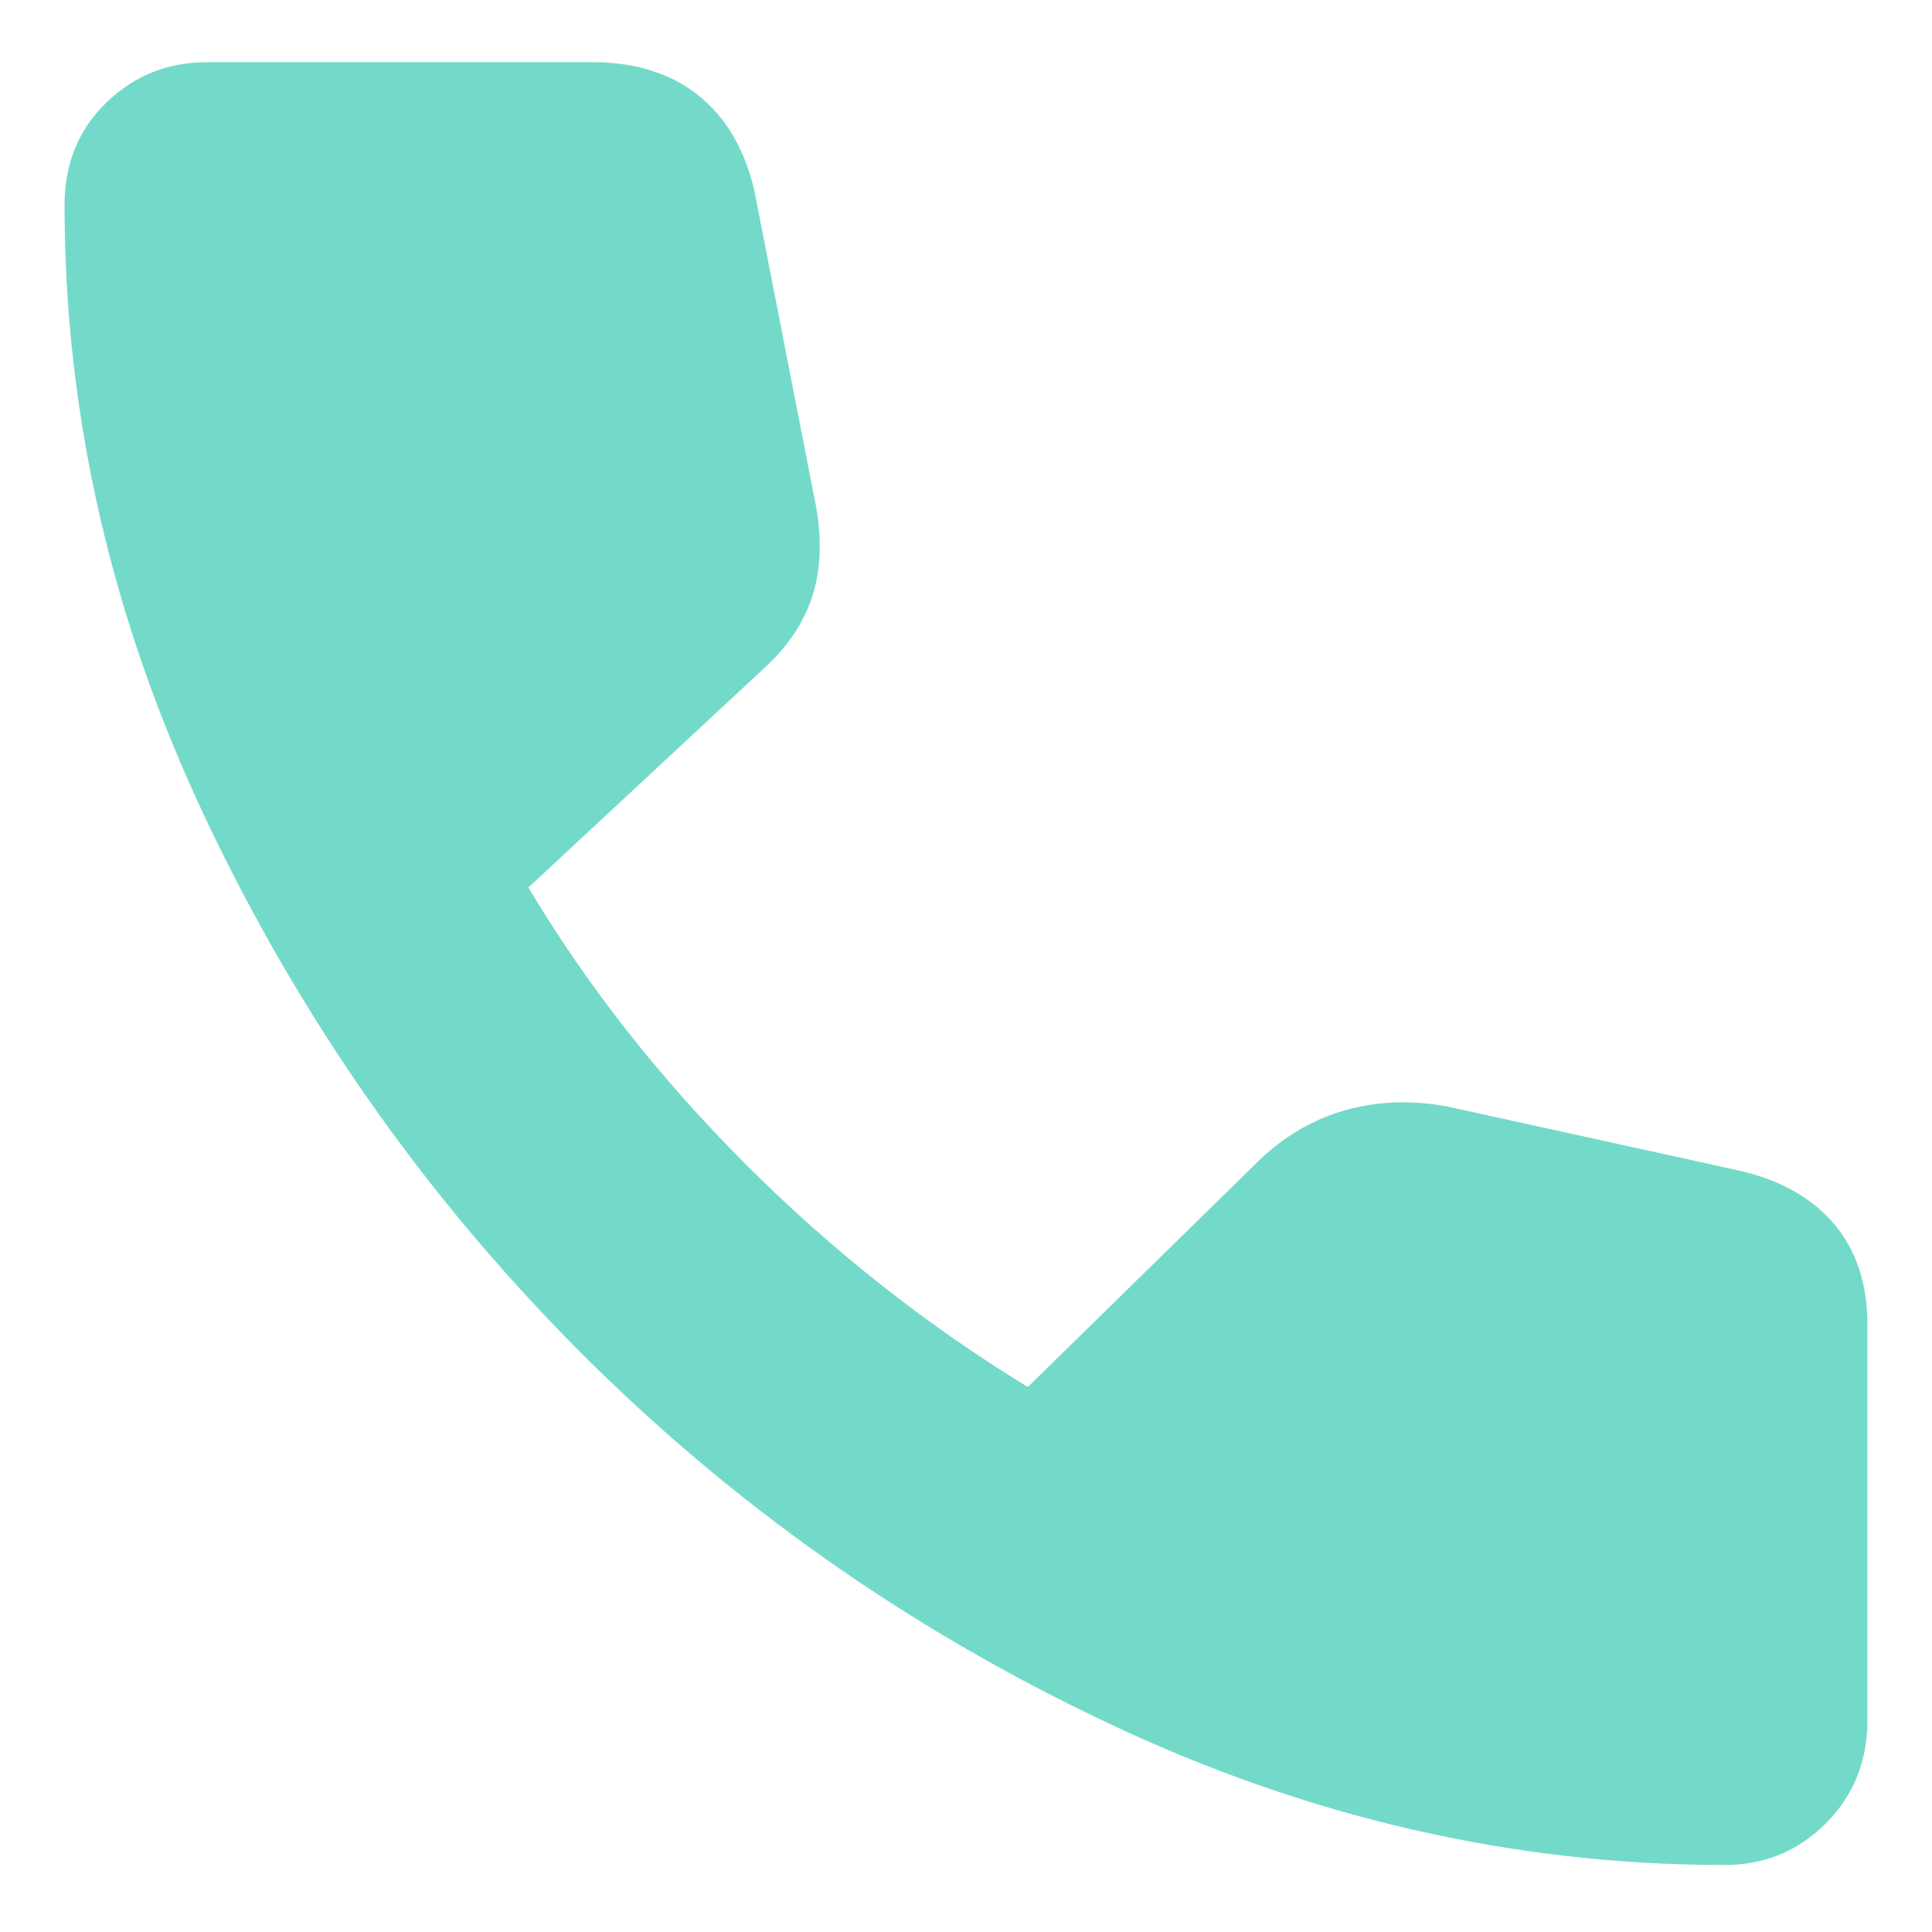
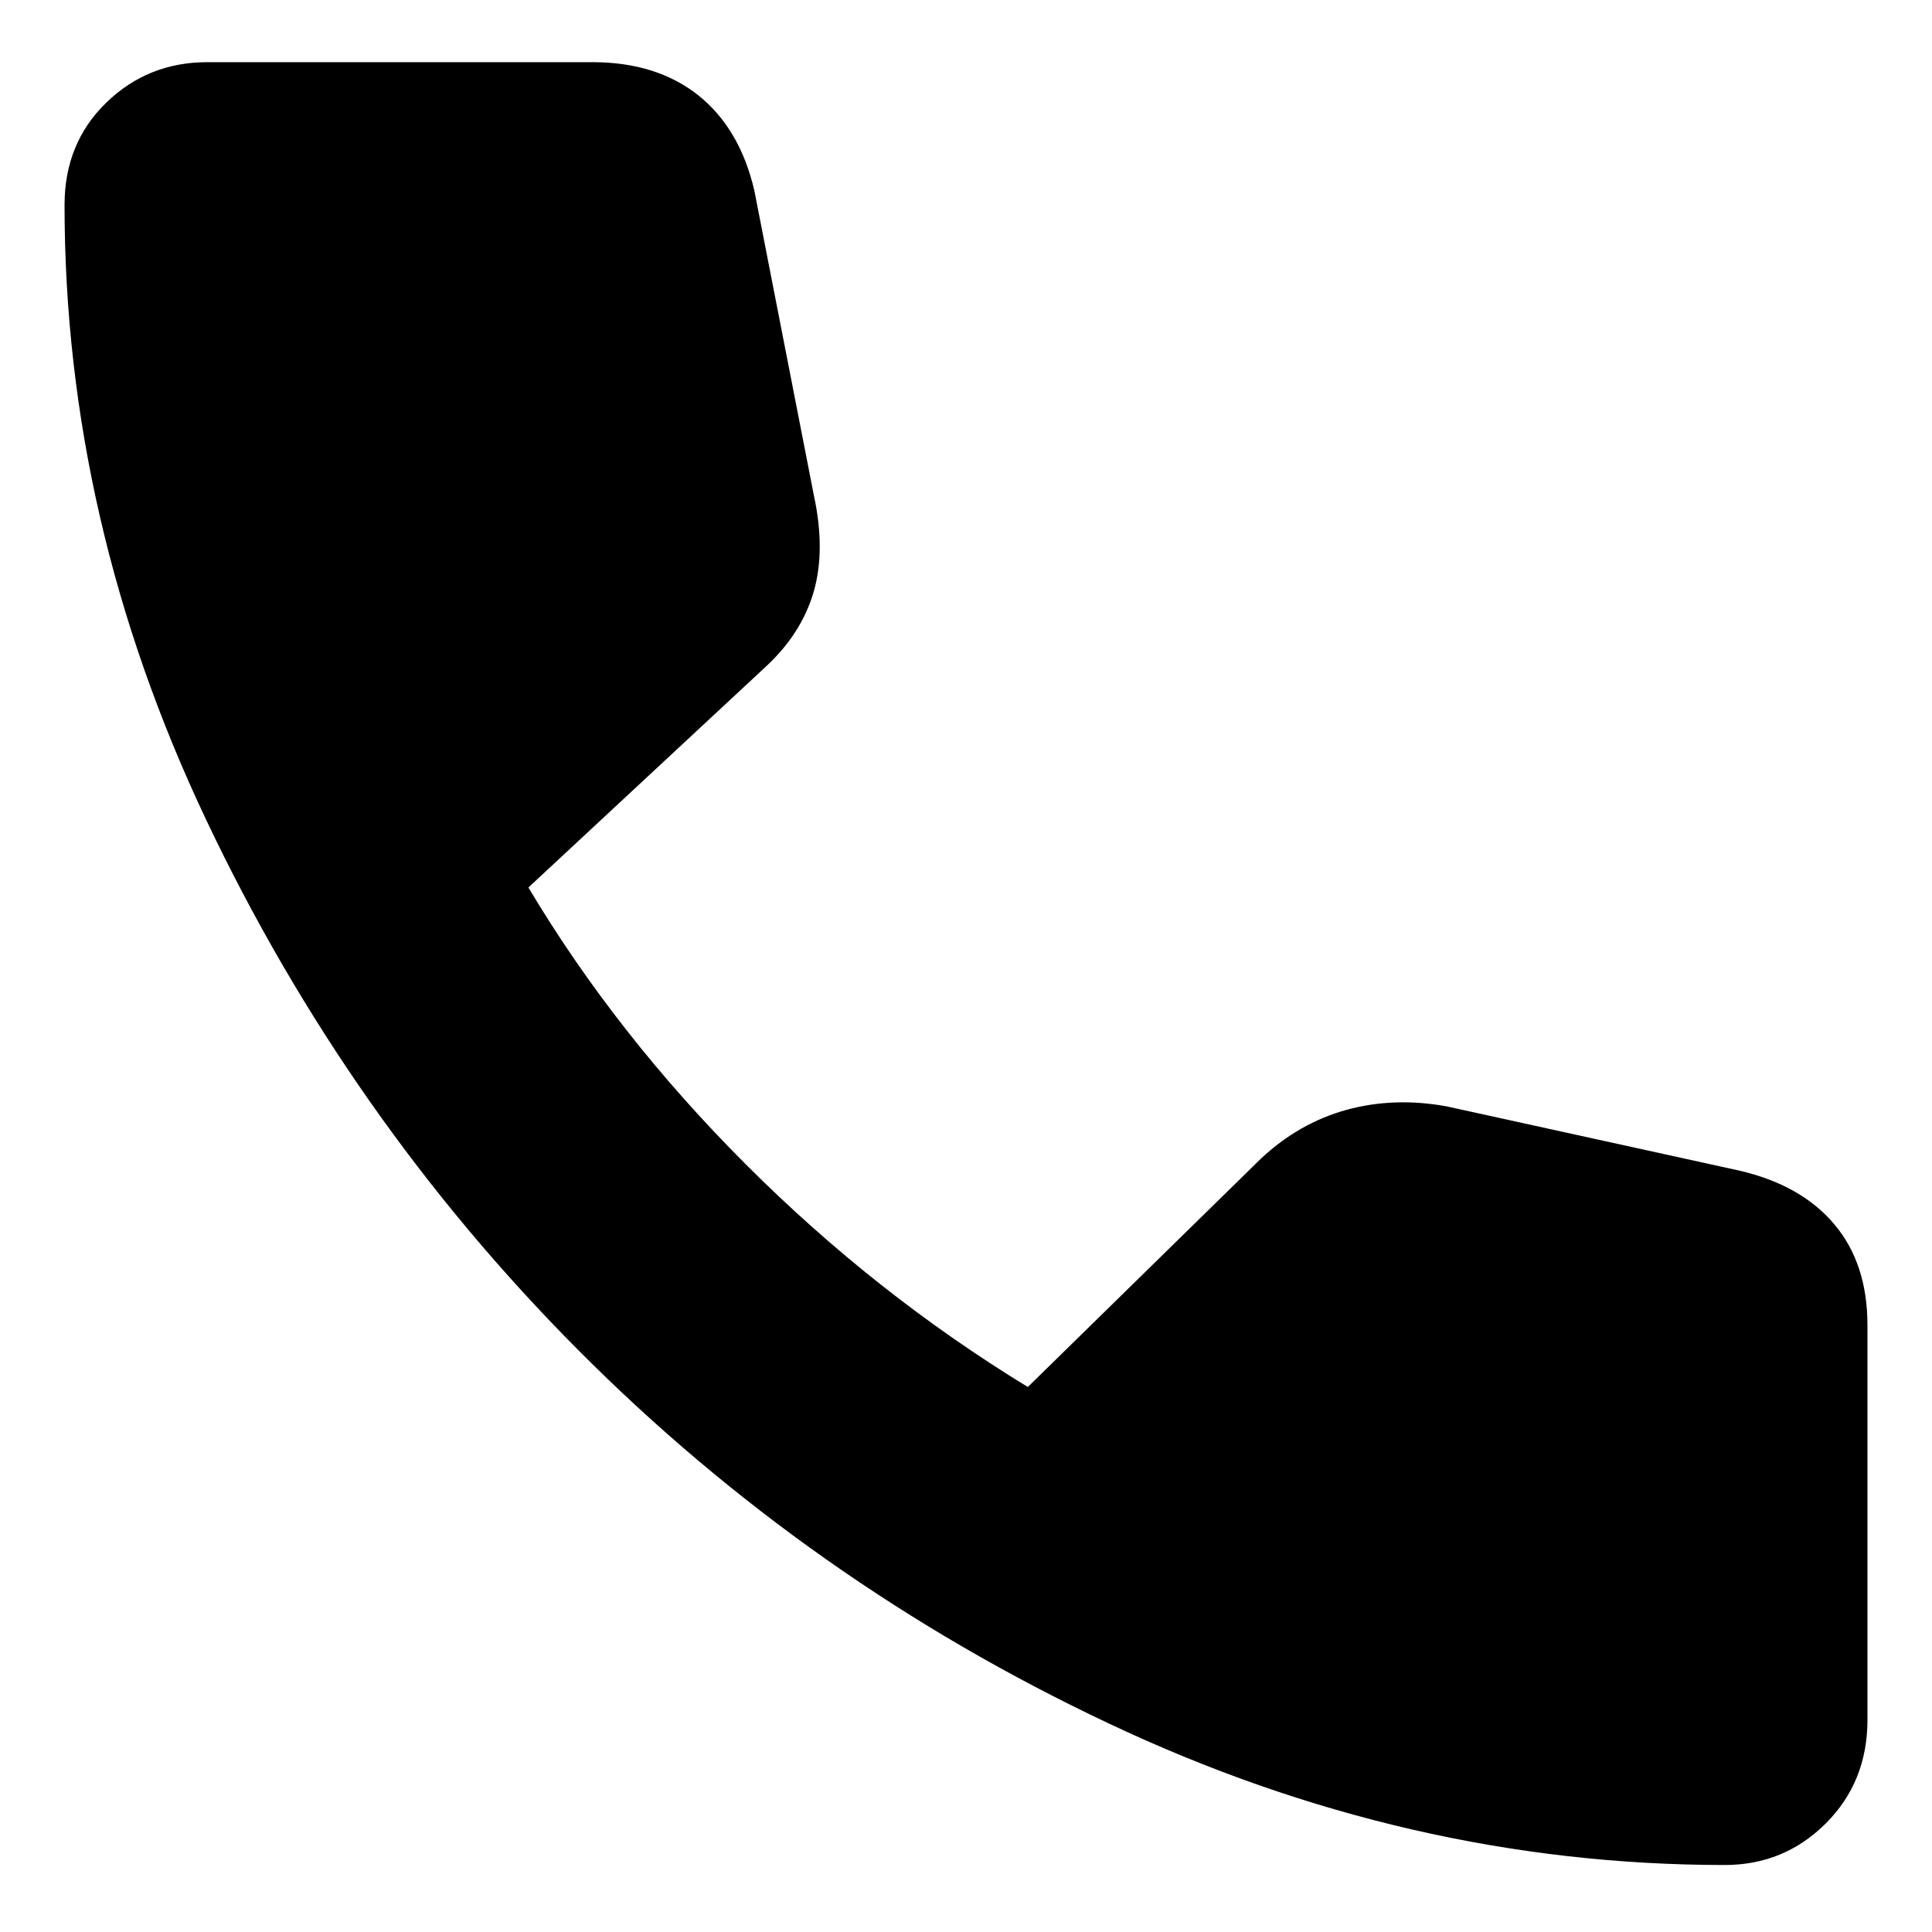
<svg xmlns="http://www.w3.org/2000/svg" width="22" height="22" viewBox="0 0 22 22" fill="none">
-   <path d="M19.64 21.237C17.238 21.237 14.9 20.7 12.625 19.625C10.35 18.552 8.337 17.134 6.585 15.374C4.834 13.614 3.421 11.6 2.347 9.334C1.273 7.068 0.735 4.735 0.735 2.333C0.735 1.864 0.894 1.476 1.21 1.169C1.526 0.862 1.909 0.708 2.36 0.708H6.748C7.235 0.708 7.637 0.835 7.954 1.087C8.269 1.34 8.481 1.701 8.59 2.171L9.267 5.637C9.357 6.053 9.357 6.418 9.267 6.734C9.176 7.05 8.996 7.335 8.725 7.587L6.017 10.106C6.685 11.226 7.511 12.277 8.495 13.261C9.479 14.245 10.549 15.089 11.704 15.794L14.358 13.194C14.647 12.923 14.972 12.738 15.333 12.638C15.694 12.539 16.074 12.526 16.471 12.598L19.802 13.329C20.271 13.437 20.633 13.64 20.885 13.938C21.138 14.236 21.265 14.62 21.265 15.089V19.585C21.265 20.055 21.107 20.447 20.791 20.763C20.475 21.079 20.091 21.237 19.64 21.237Z" fill="#73DACA" />
+   <path d="M19.64 21.237C17.238 21.237 14.9 20.7 12.625 19.625C10.35 18.552 8.337 17.134 6.585 15.374C4.834 13.614 3.421 11.6 2.347 9.334C1.273 7.068 0.735 4.735 0.735 2.333C0.735 1.864 0.894 1.476 1.21 1.169C1.526 0.862 1.909 0.708 2.36 0.708H6.748C7.235 0.708 7.637 0.835 7.954 1.087C8.269 1.34 8.481 1.701 8.59 2.171L9.267 5.637C9.357 6.053 9.357 6.418 9.267 6.734C9.176 7.05 8.996 7.335 8.725 7.587L6.017 10.106C6.685 11.226 7.511 12.277 8.495 13.261C9.479 14.245 10.549 15.089 11.704 15.794L14.358 13.194C14.647 12.923 14.972 12.738 15.333 12.638C15.694 12.539 16.074 12.526 16.471 12.598L19.802 13.329C20.271 13.437 20.633 13.64 20.885 13.938C21.138 14.236 21.265 14.62 21.265 15.089V19.585C21.265 20.055 21.107 20.447 20.791 20.763C20.475 21.079 20.091 21.237 19.64 21.237Z" fill="black" />
</svg>
